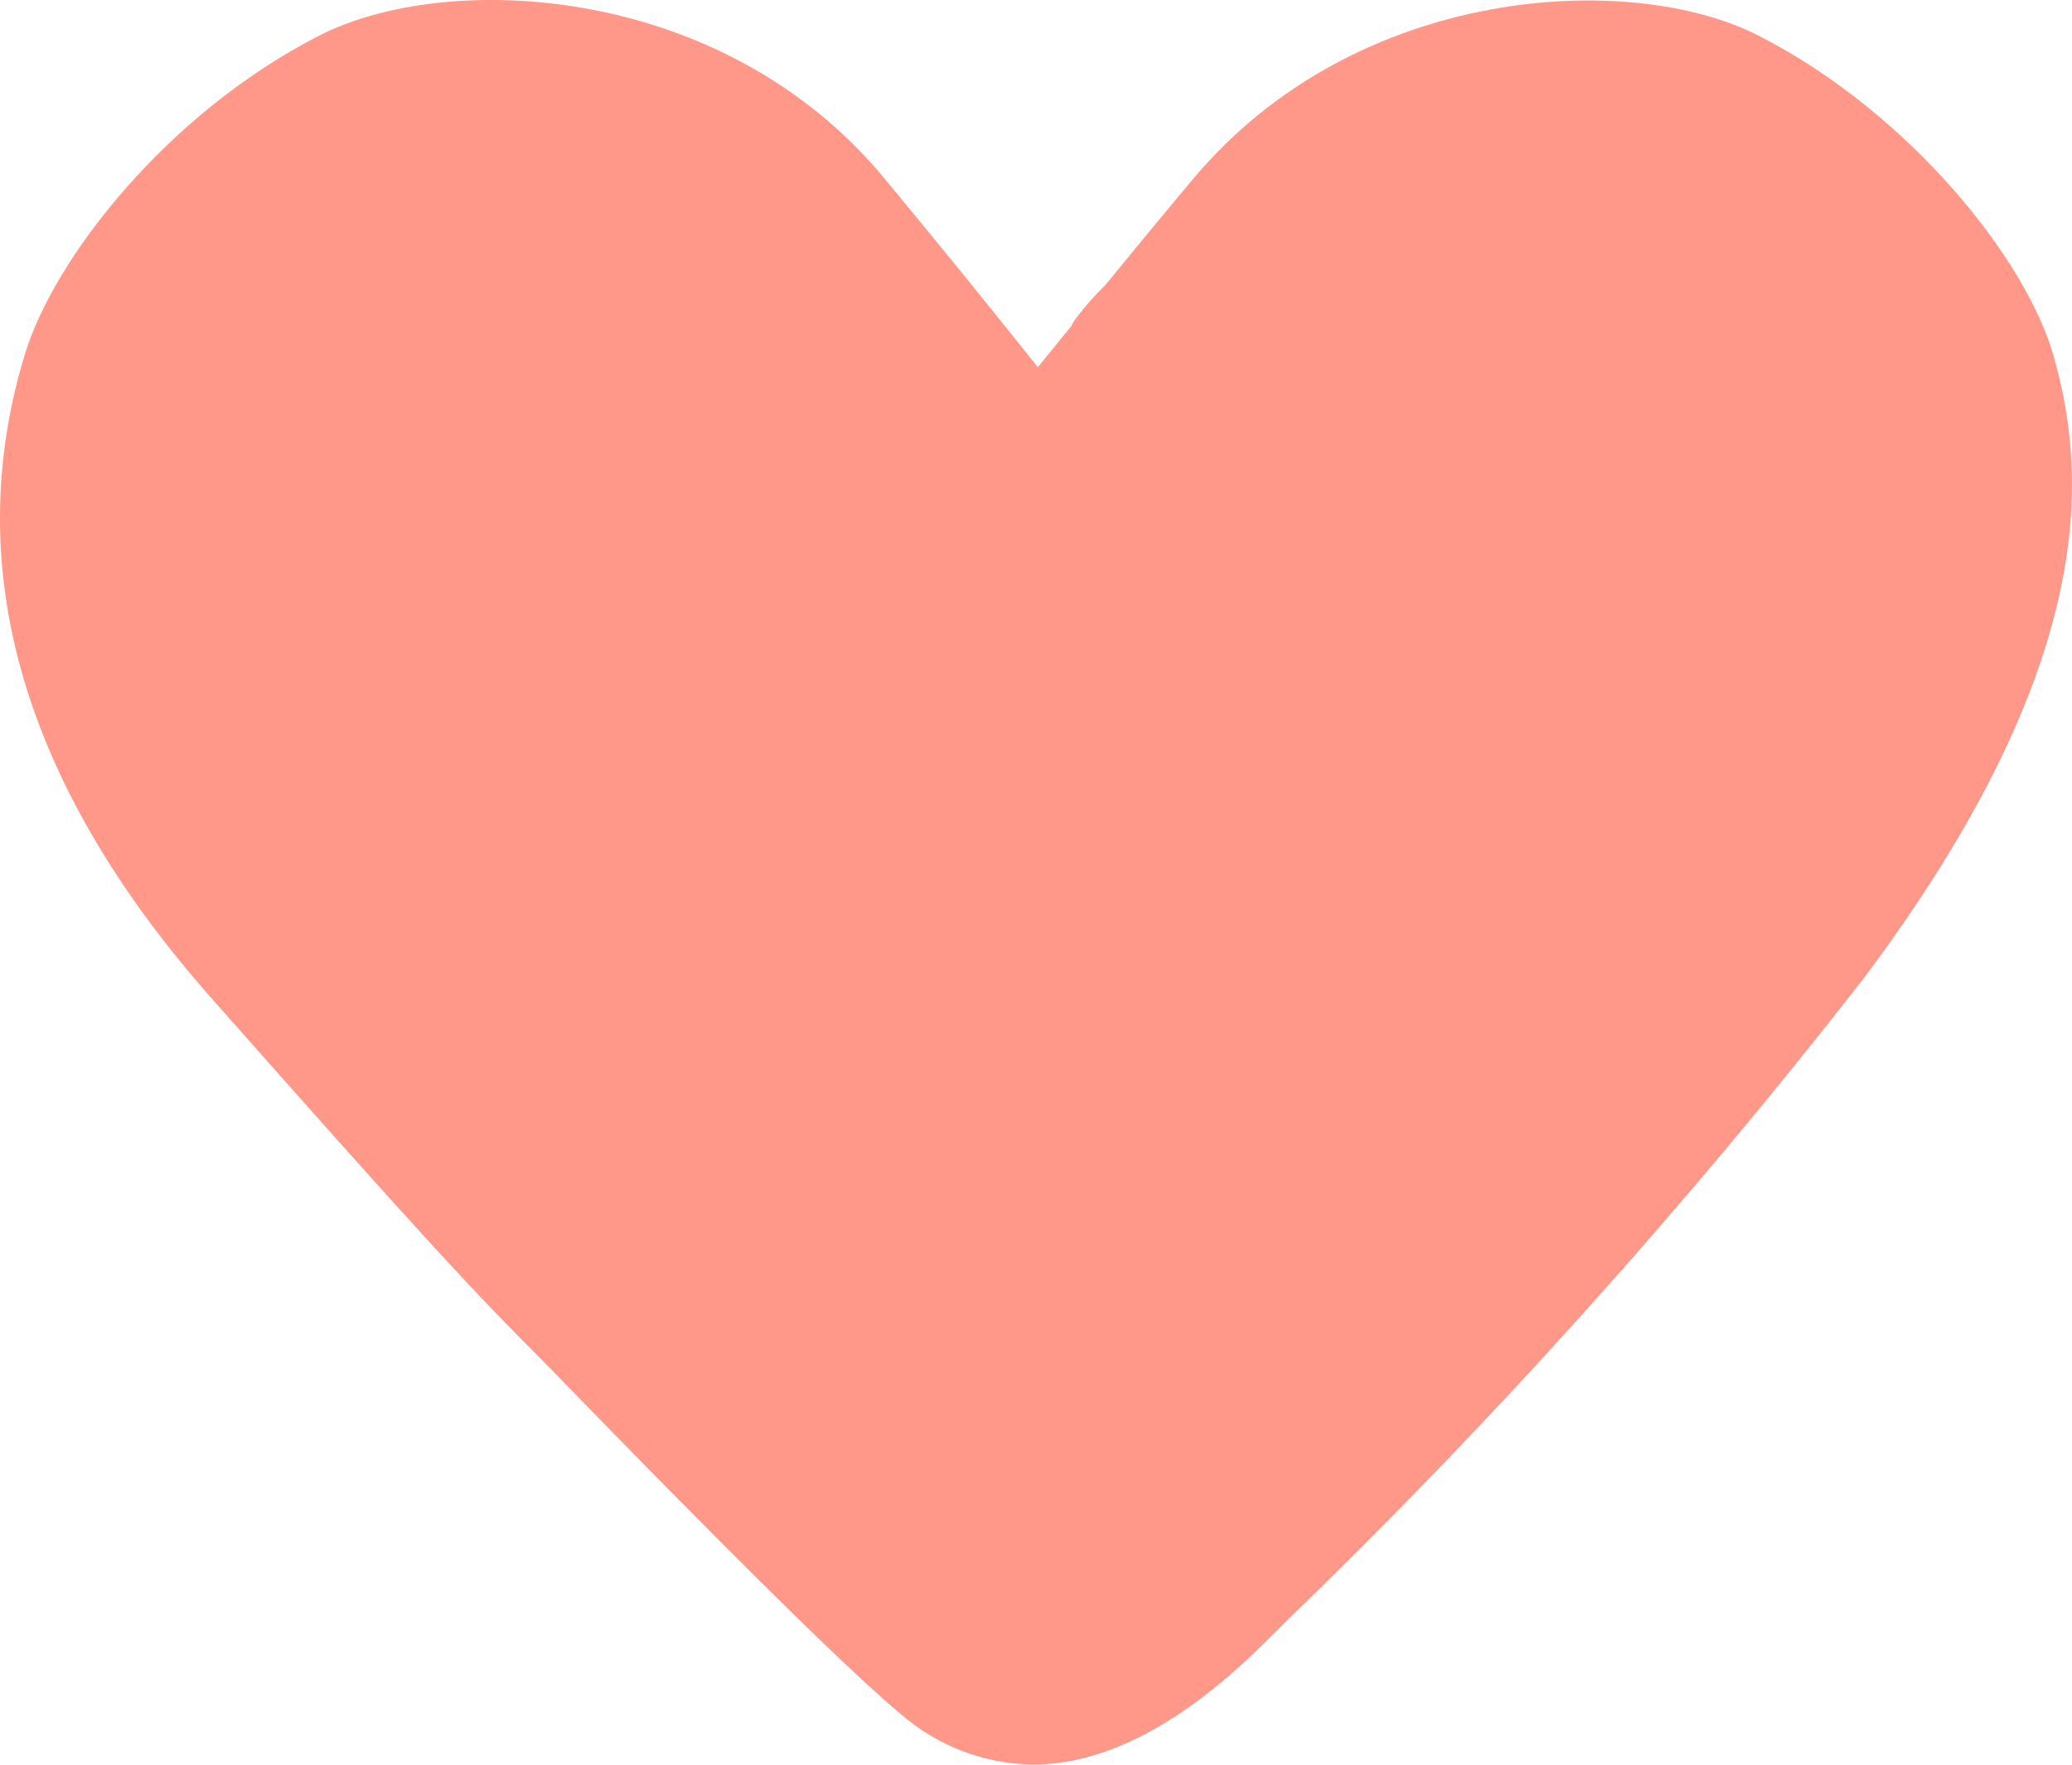
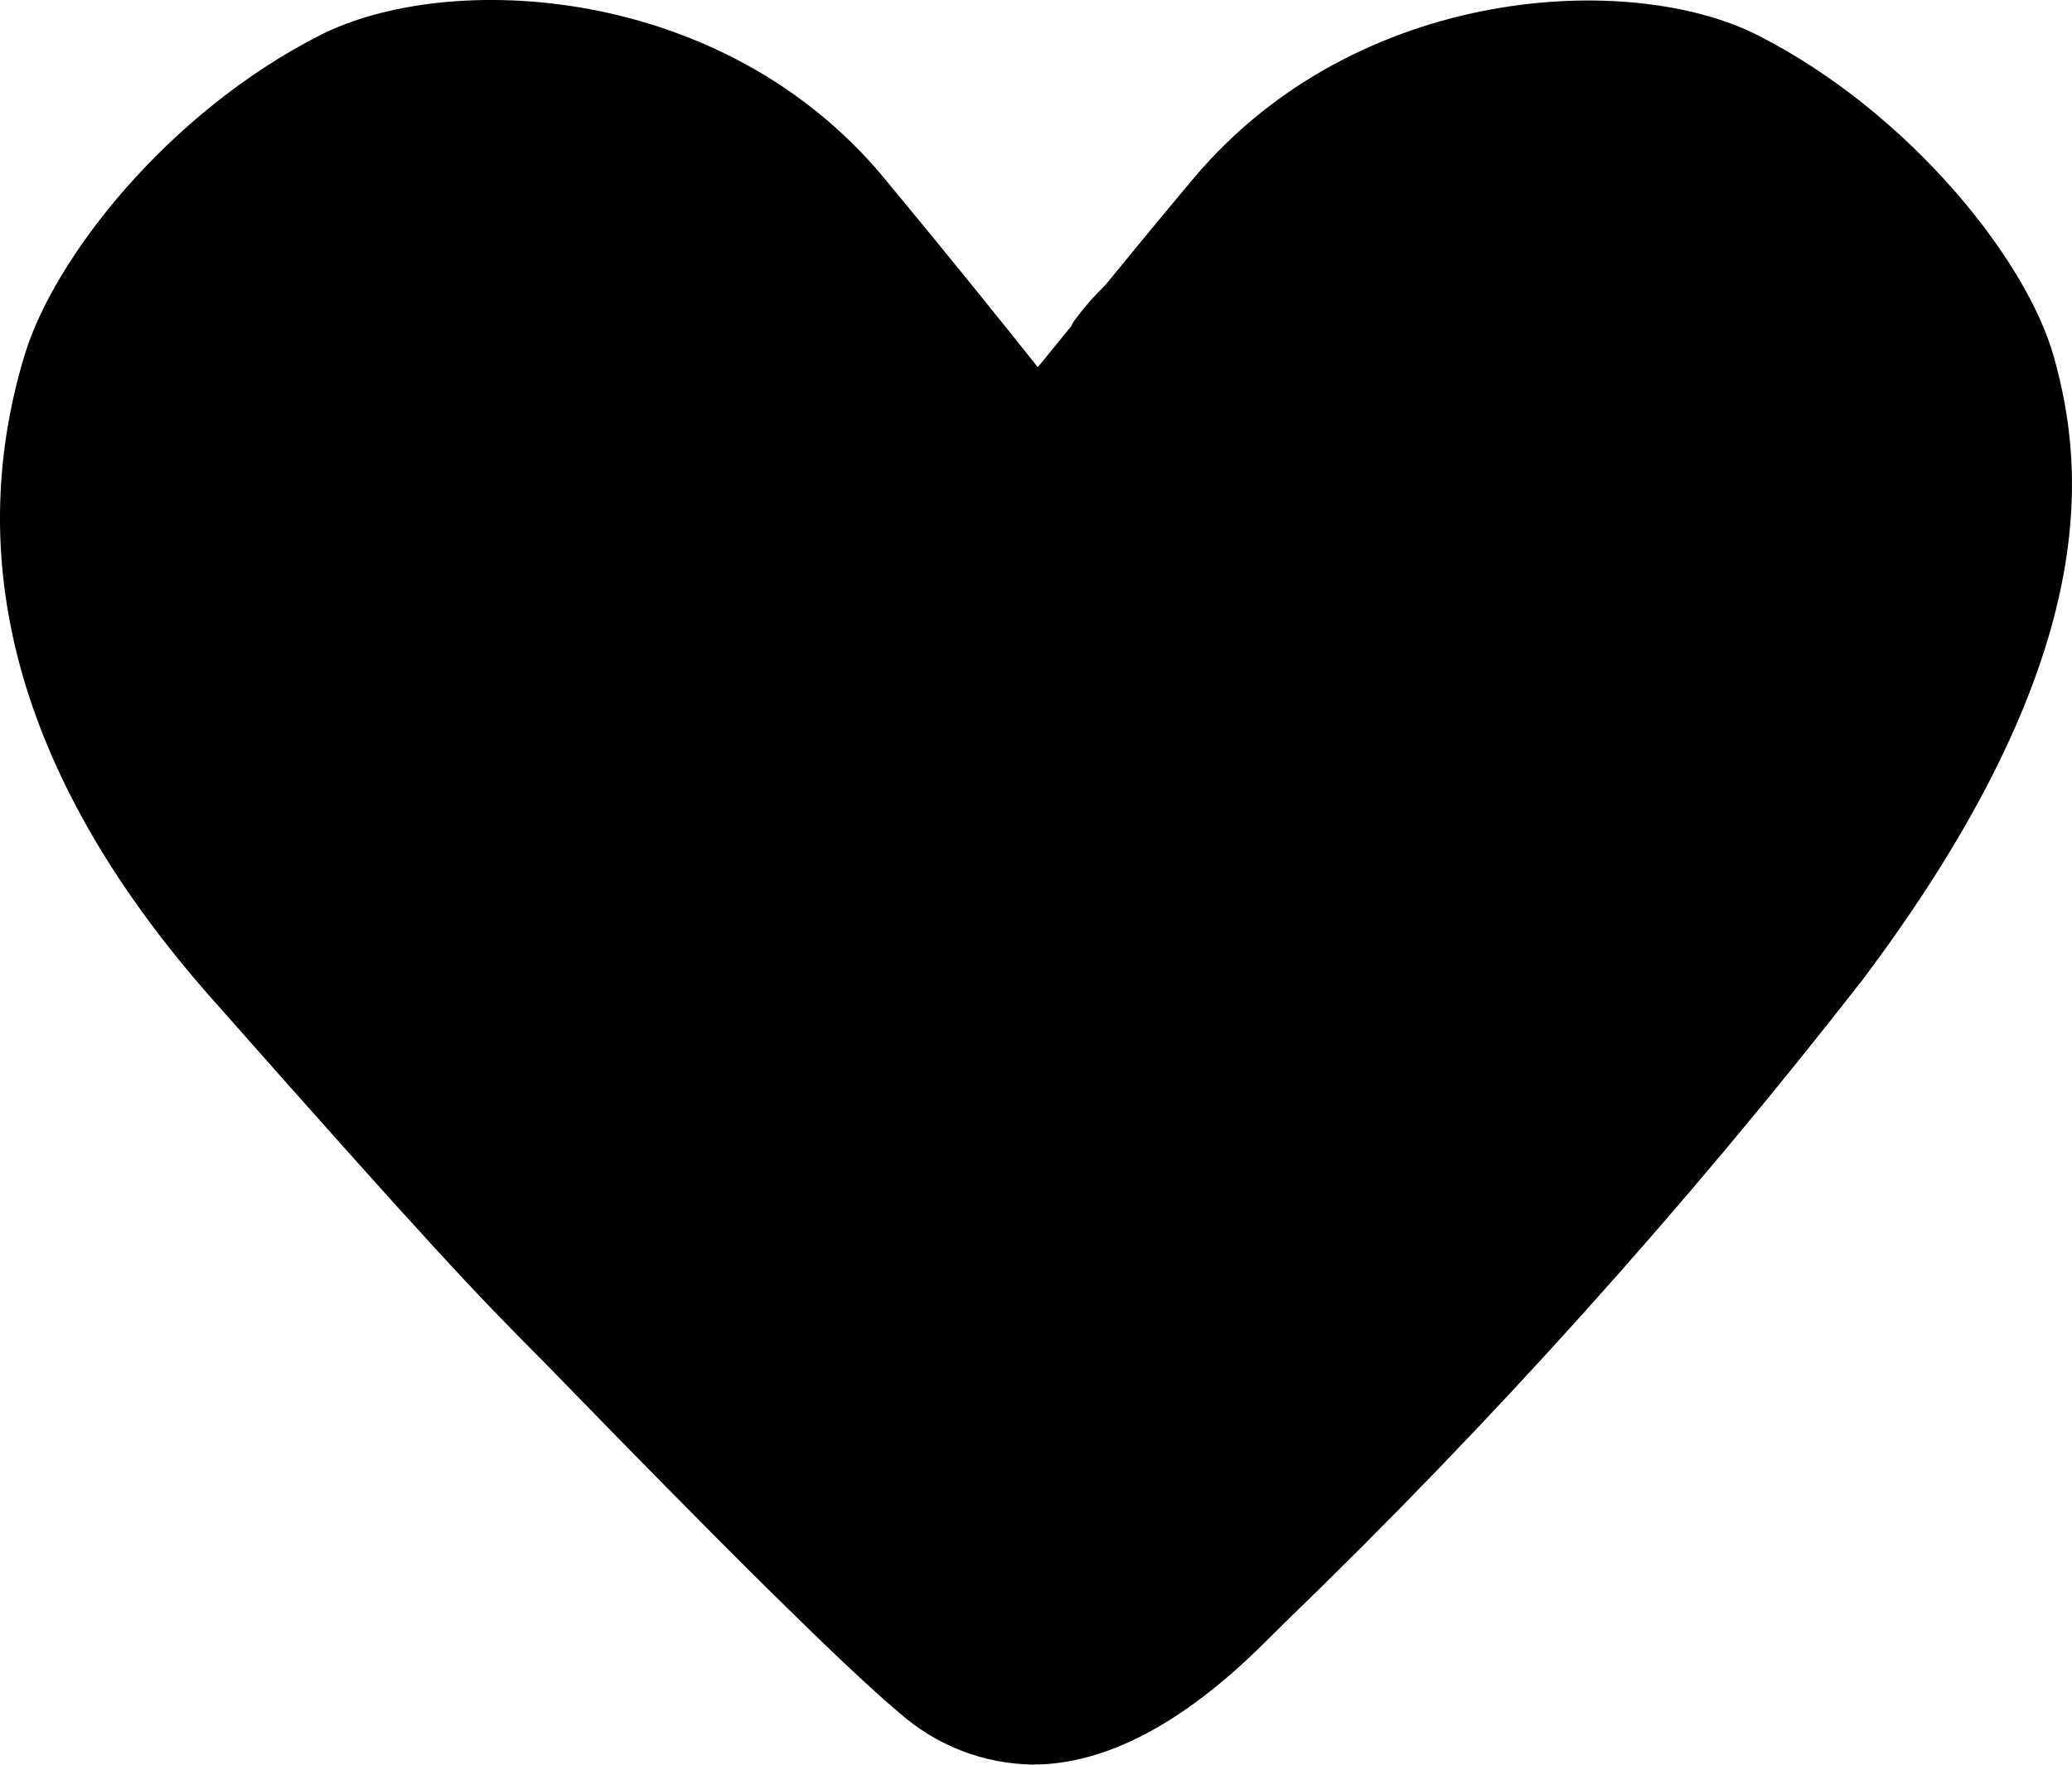
<svg xmlns="http://www.w3.org/2000/svg" width="54.005" height="46.001" viewBox="0 0 54.005 46.001">
-   <path id="ANIMAL_SAVING_TAB_FILLED" data-name="ANIMAL SAVING TAB FILLED" d="M3932.967,1938.431c-.716-2.547-3.792-6.373-7.7-8.362-3.308-1.69-10.45-1.342-14.707,3.713-.683.813-1.5,1.8-2.316,2.8a7.129,7.129,0,0,0-.75.85.932.932,0,0,0-.135.218l-.869,1.066c-.987-1.238-2.3-2.872-4-4.923-4.211-5.088-11.377-5.432-14.719-3.726-3.965,2.022-6.919,5.8-7.685,8.319-1.691,5.562-.06,11.2,4.844,16.756,5.655,6.4,6.922,7.742,8.644,9.464l.078.08c1.8,1.849,7.262,7.479,9.245,9.124a5.351,5.351,0,0,0,3.464,1.335c1.884,0,3.909-1.063,6.019-3.158l.55-.545A160.126,160.126,0,0,0,3928,1954.669C3934.223,1946.376,3933.815,1941.431,3932.967,1938.431Z" transform="translate(-3879.44 -1929.144)" fill="#ff9888" />
+   <path id="ANIMAL_SAVING_TAB_FILLED" data-name="ANIMAL SAVING TAB FILLED" d="M3932.967,1938.431c-.716-2.547-3.792-6.373-7.7-8.362-3.308-1.69-10.45-1.342-14.707,3.713-.683.813-1.5,1.8-2.316,2.8a7.129,7.129,0,0,0-.75.85.932.932,0,0,0-.135.218l-.869,1.066c-.987-1.238-2.3-2.872-4-4.923-4.211-5.088-11.377-5.432-14.719-3.726-3.965,2.022-6.919,5.8-7.685,8.319-1.691,5.562-.06,11.2,4.844,16.756,5.655,6.4,6.922,7.742,8.644,9.464l.078.08c1.8,1.849,7.262,7.479,9.245,9.124a5.351,5.351,0,0,0,3.464,1.335c1.884,0,3.909-1.063,6.019-3.158l.55-.545A160.126,160.126,0,0,0,3928,1954.669C3934.223,1946.376,3933.815,1941.431,3932.967,1938.431Z" transform="translate(-3879.44 -1929.144)" />
</svg>
